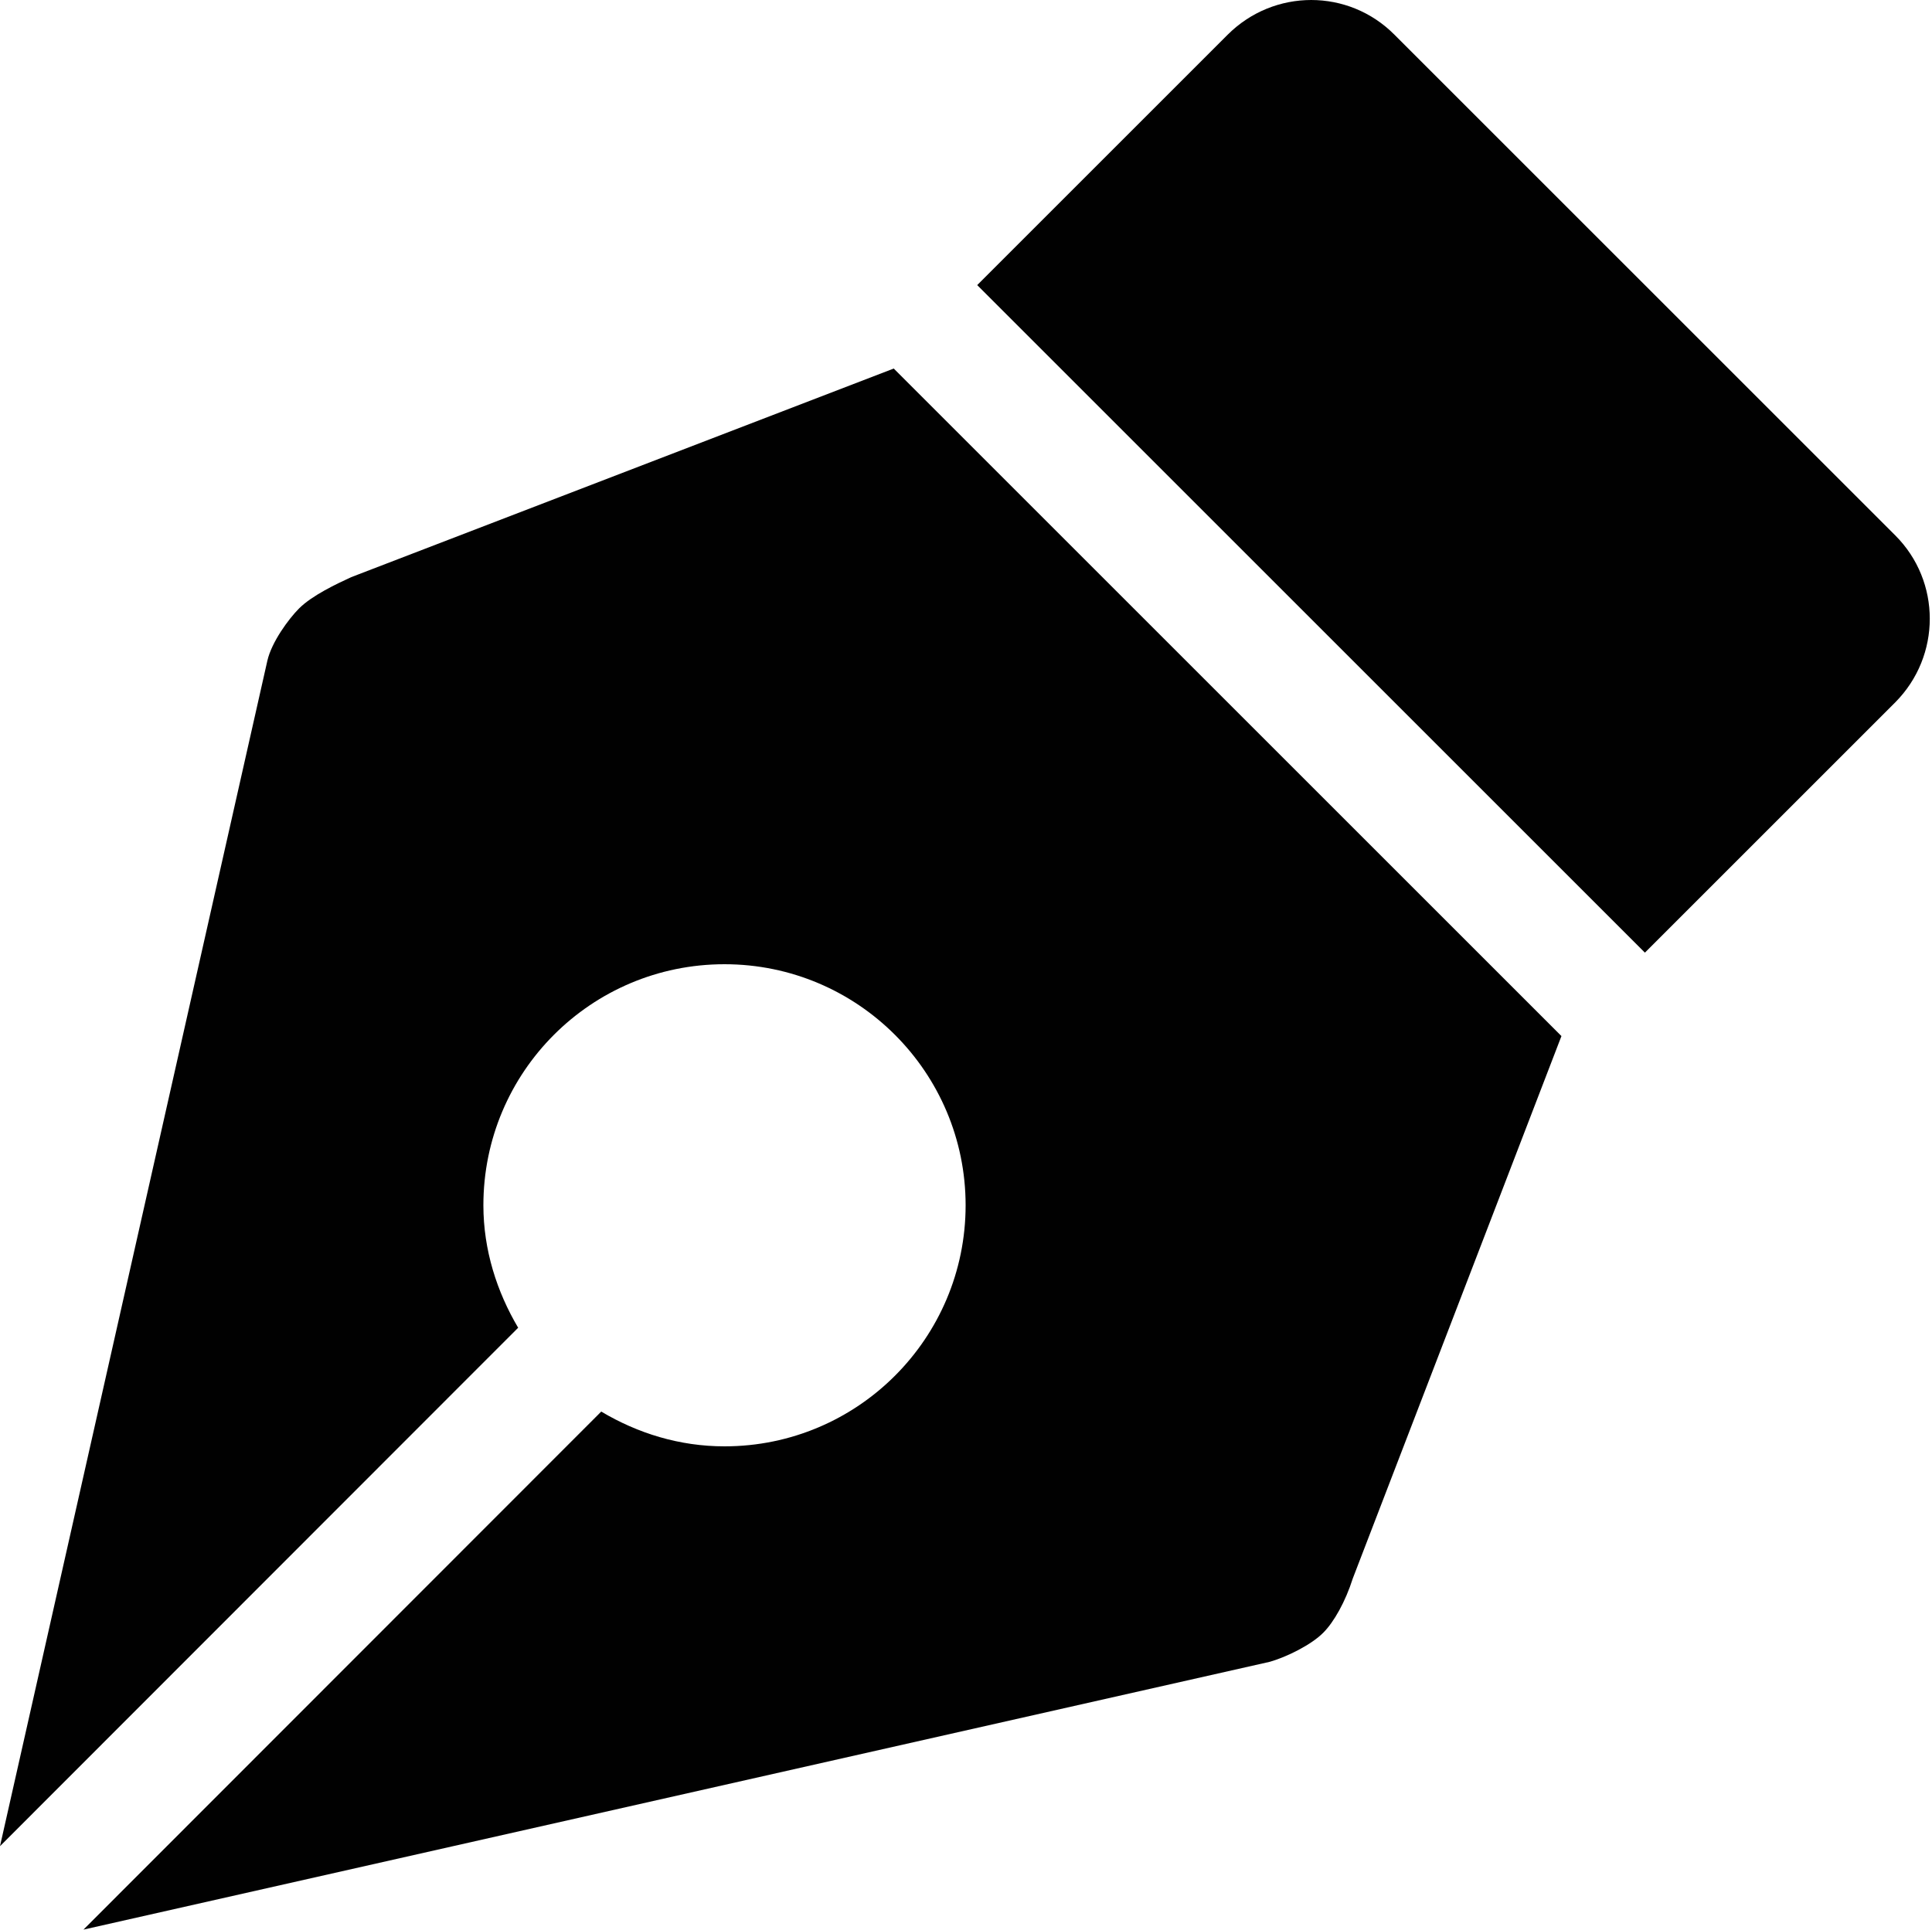
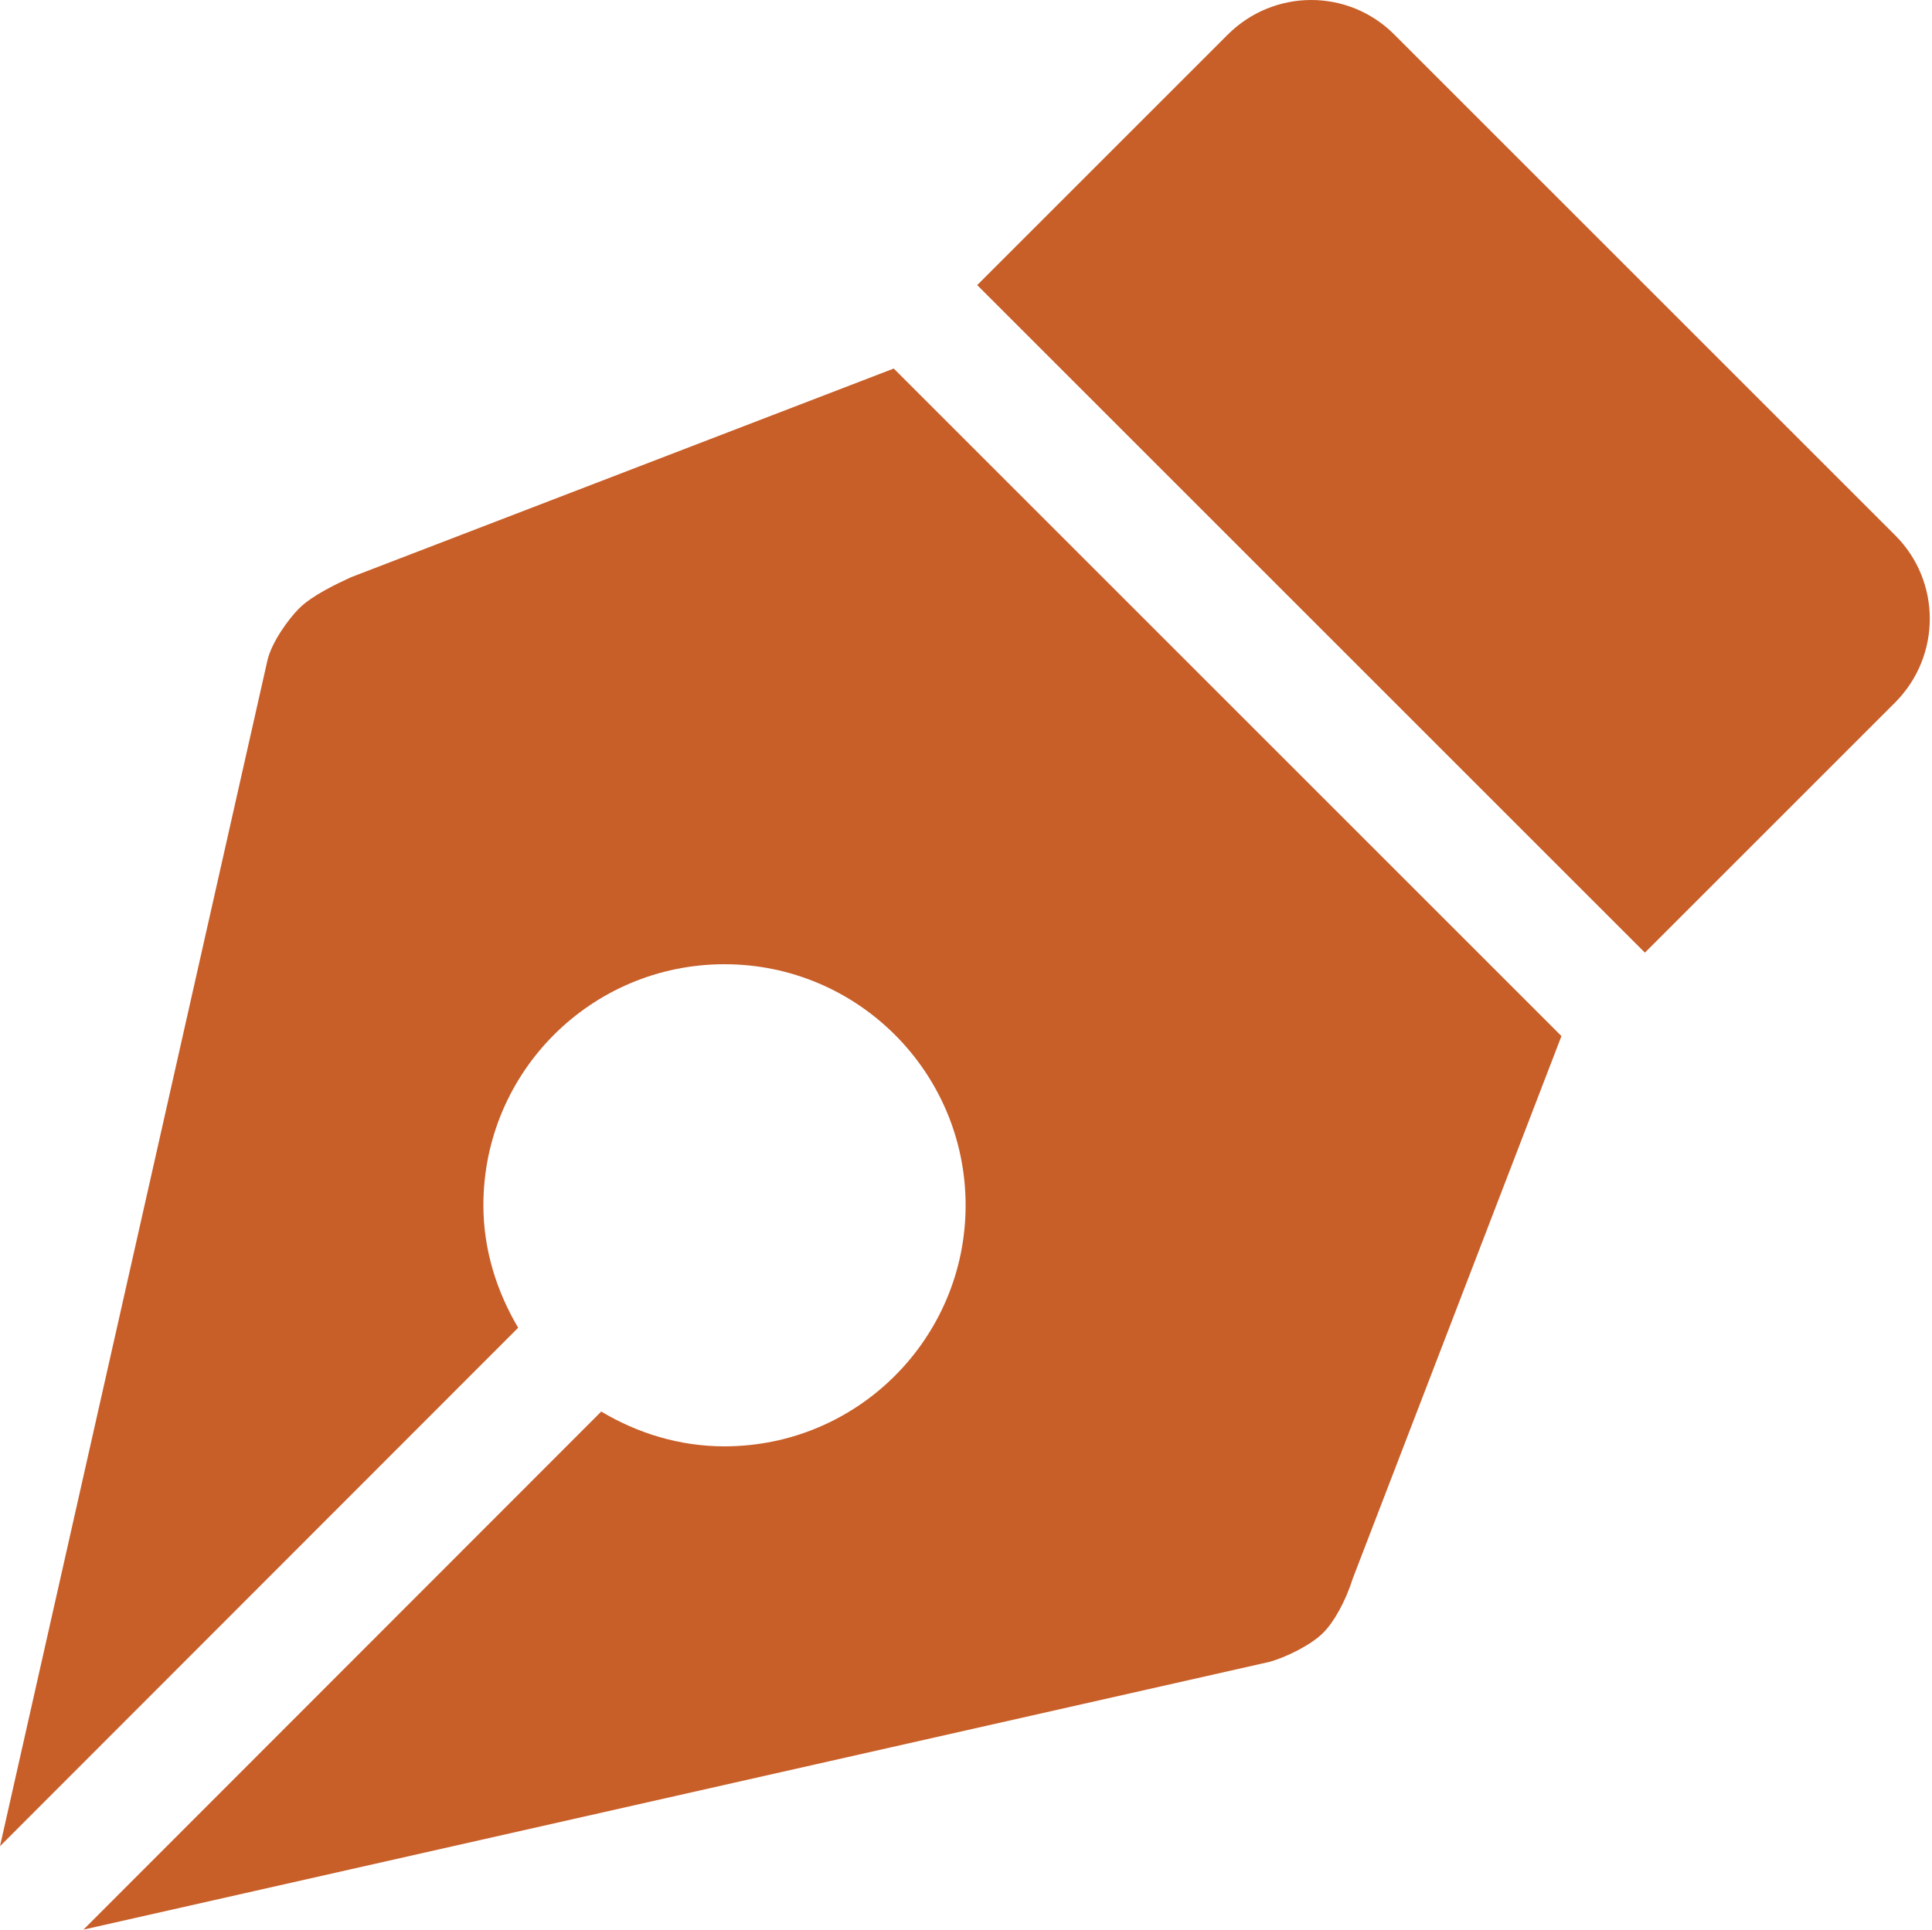
- <svg xmlns="http://www.w3.org/2000/svg" version="1.1" id="Layer_1" x="0px" y="0px" viewBox="0 0 500 499.5" style="enable-background:new 0 0 500 499.5;" xml:space="preserve">
+ <svg xmlns="http://www.w3.org/2000/svg" version="1.1" id="Layer_1" x="0px" y="0px" viewBox="0 251.5 500 499.5" style="enable-background:new 0 251.5 500 499.5;" xml:space="preserve">
  <style type="text/css">
- 	.st0{fill:#010101;}
+ 	.st0{fill:#C85E28;}
</style>
-   <path class="st0" d="M490.5,181.8l-64.8,64.8L252.9,73.8L317.7,9c12-12,31.3-12,43.2,0l129.6,129.6  C502.4,150.5,502.4,169.8,490.5,181.8z M231.3,95.4l-140.4,54c-3.7,1.7-10.1,4.7-13.5,8.1c-2.7,2.7-7.1,8.7-8.2,13.5L0,477.9  l134.1-134.2c-5.5-9.3-9-20.1-9-31.7c0-34.5,27.9-62.4,62.4-62.4s62.4,28,62.4,62.4s-27.9,62.4-62.4,62.4c-11.7,0-22.5-3.4-31.9-9  L21.6,499.5l306.9-69.3c4.4-1.2,11-4.5,14-7.6c2.7-2.7,5.7-8,7.6-14l54-140.4L231.3,95.4z" />
+   <path class="st0" d="M490.5,433.3l-64.8,64.8L252.9,325.3l64.8-64.8c12-12,31.3-12,43.2,0l129.6,129.6  C502.4,402,502.4,421.3,490.5,433.3z M231.3,346.9l-140.4,54c-3.7,1.7-10.1,4.7-13.5,8.1c-2.7,2.7-7.1,8.7-8.2,13.5L0,729.4  l134.1-134.2c-5.5-9.3-9-20.1-9-31.7c0-34.5,27.9-62.4,62.4-62.4s62.4,28,62.4,62.4s-27.9,62.4-62.4,62.4c-11.7,0-22.5-3.4-31.9-9  L21.6,751l306.9-69.3c4.4-1.2,11-4.5,14-7.6c2.7-2.7,5.7-8,7.6-14l54-140.4L231.3,346.9z" />
</svg>
